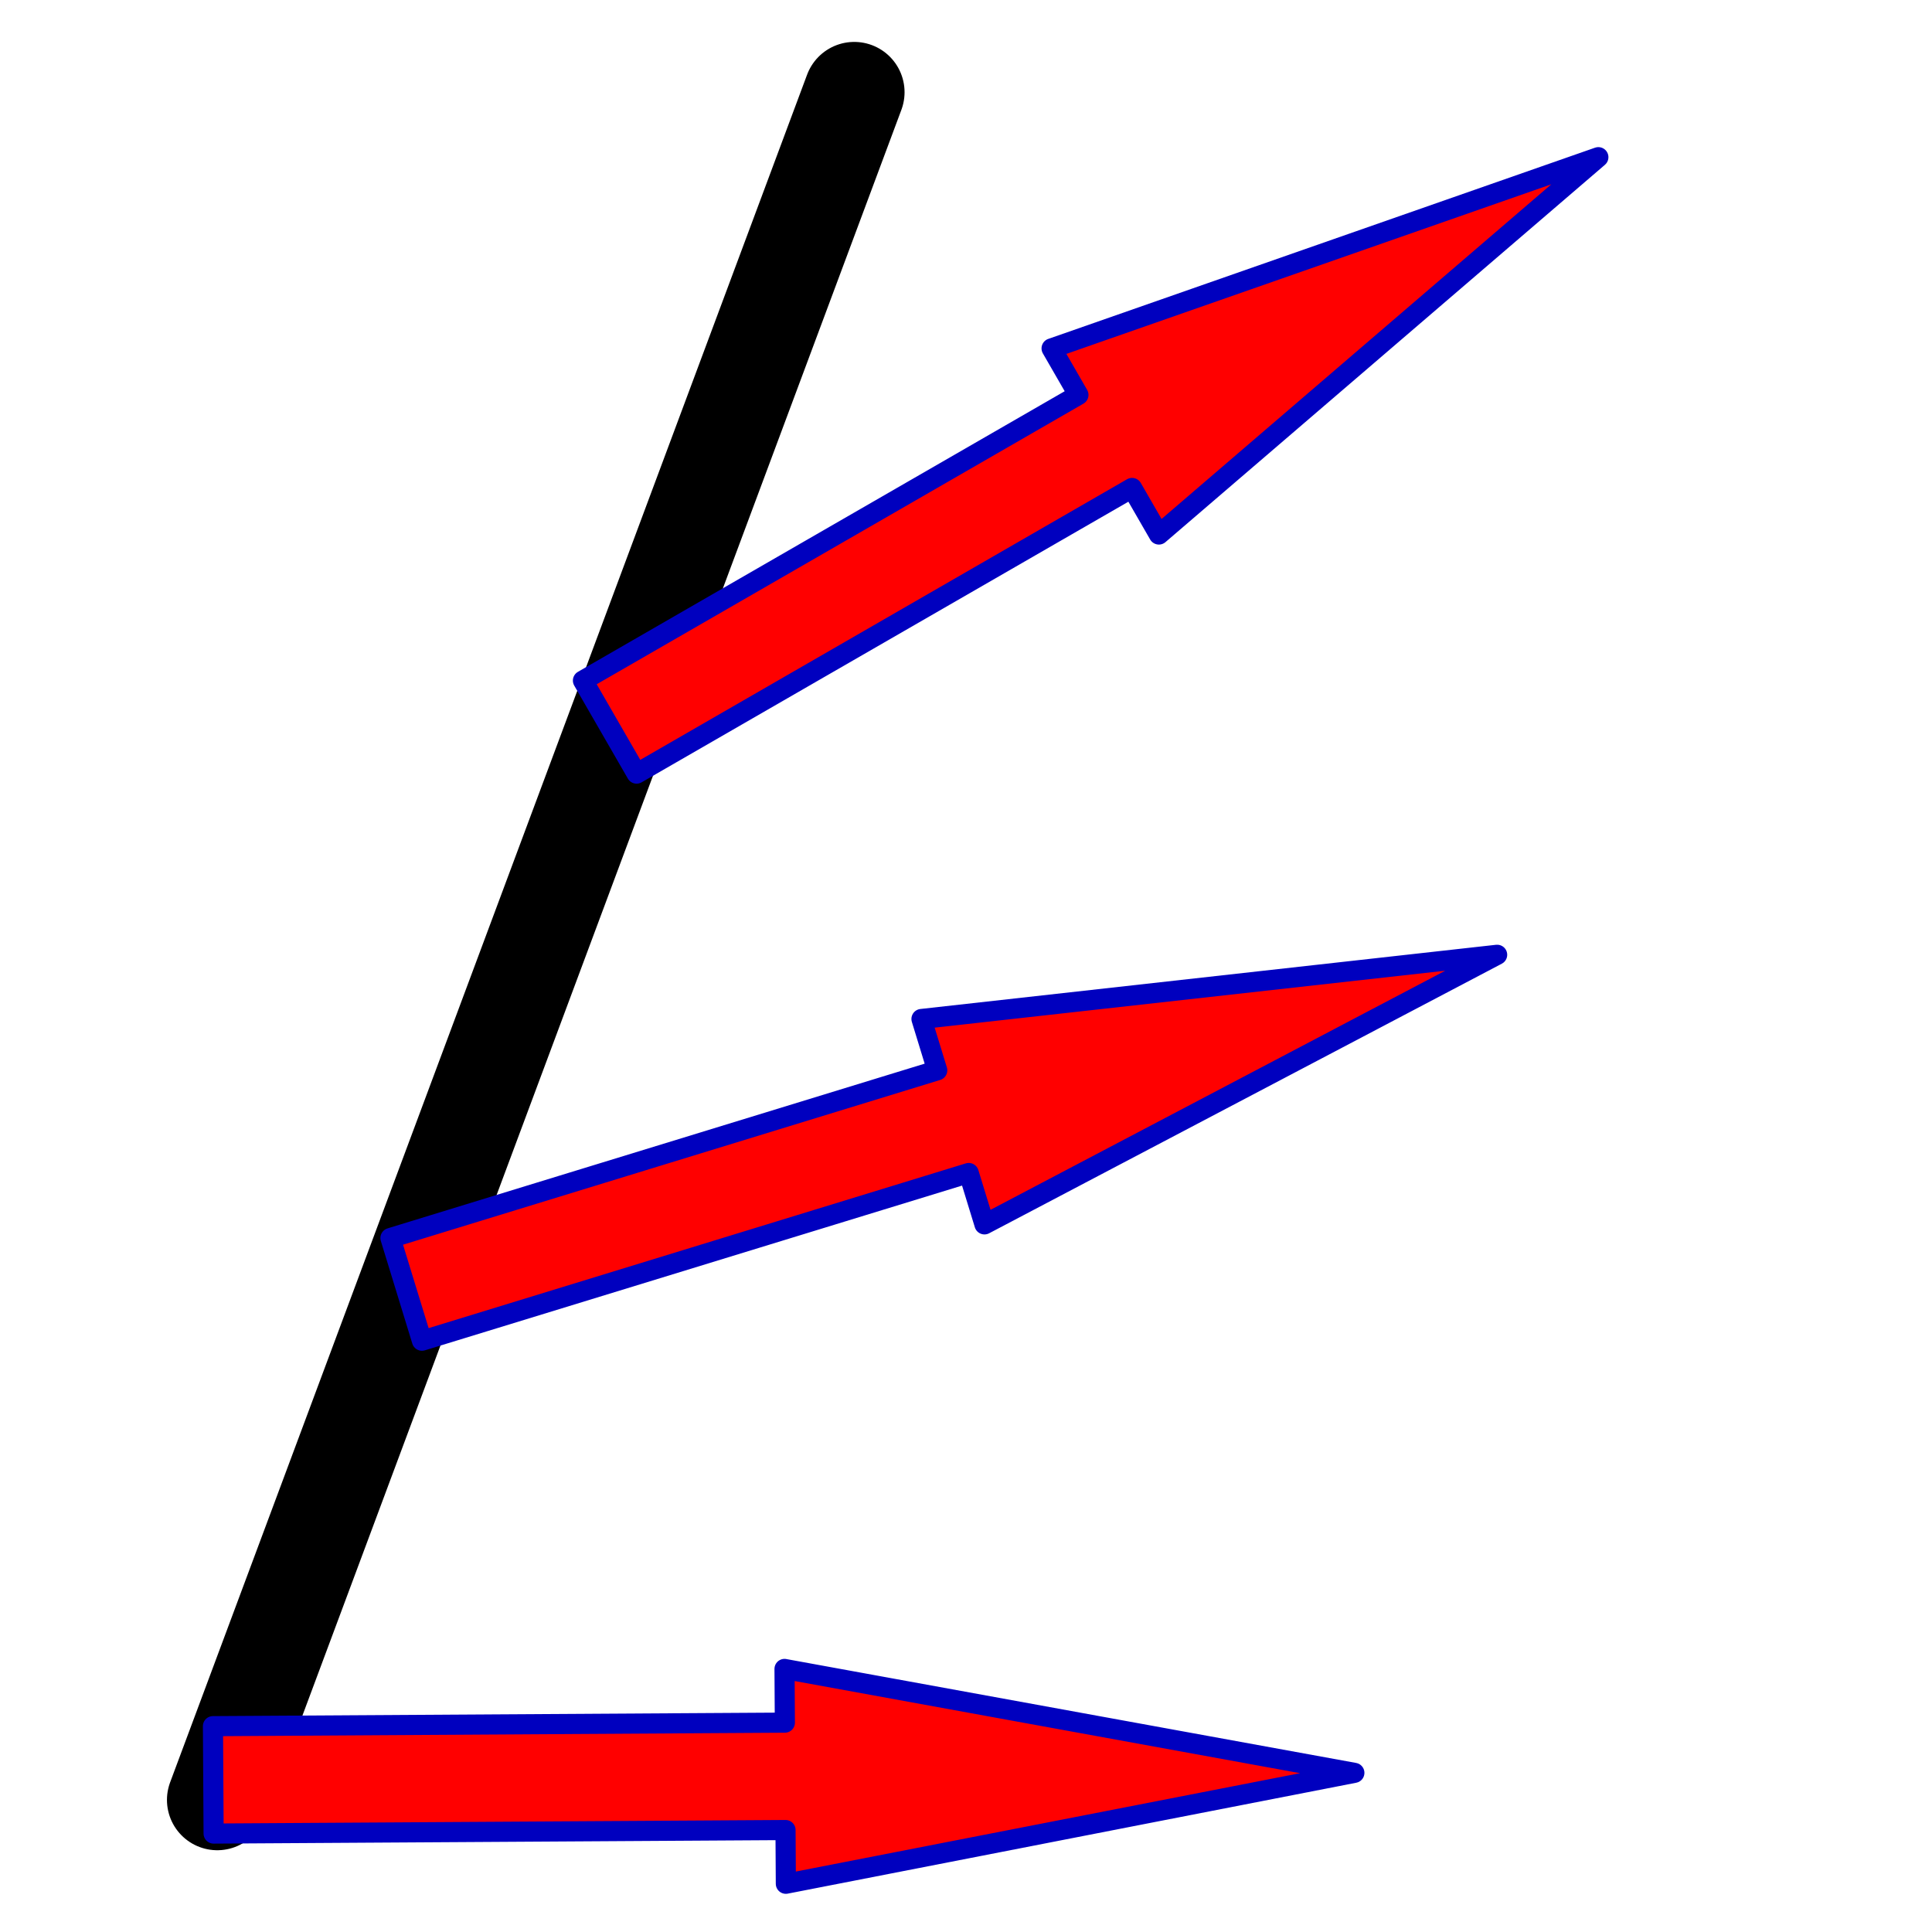
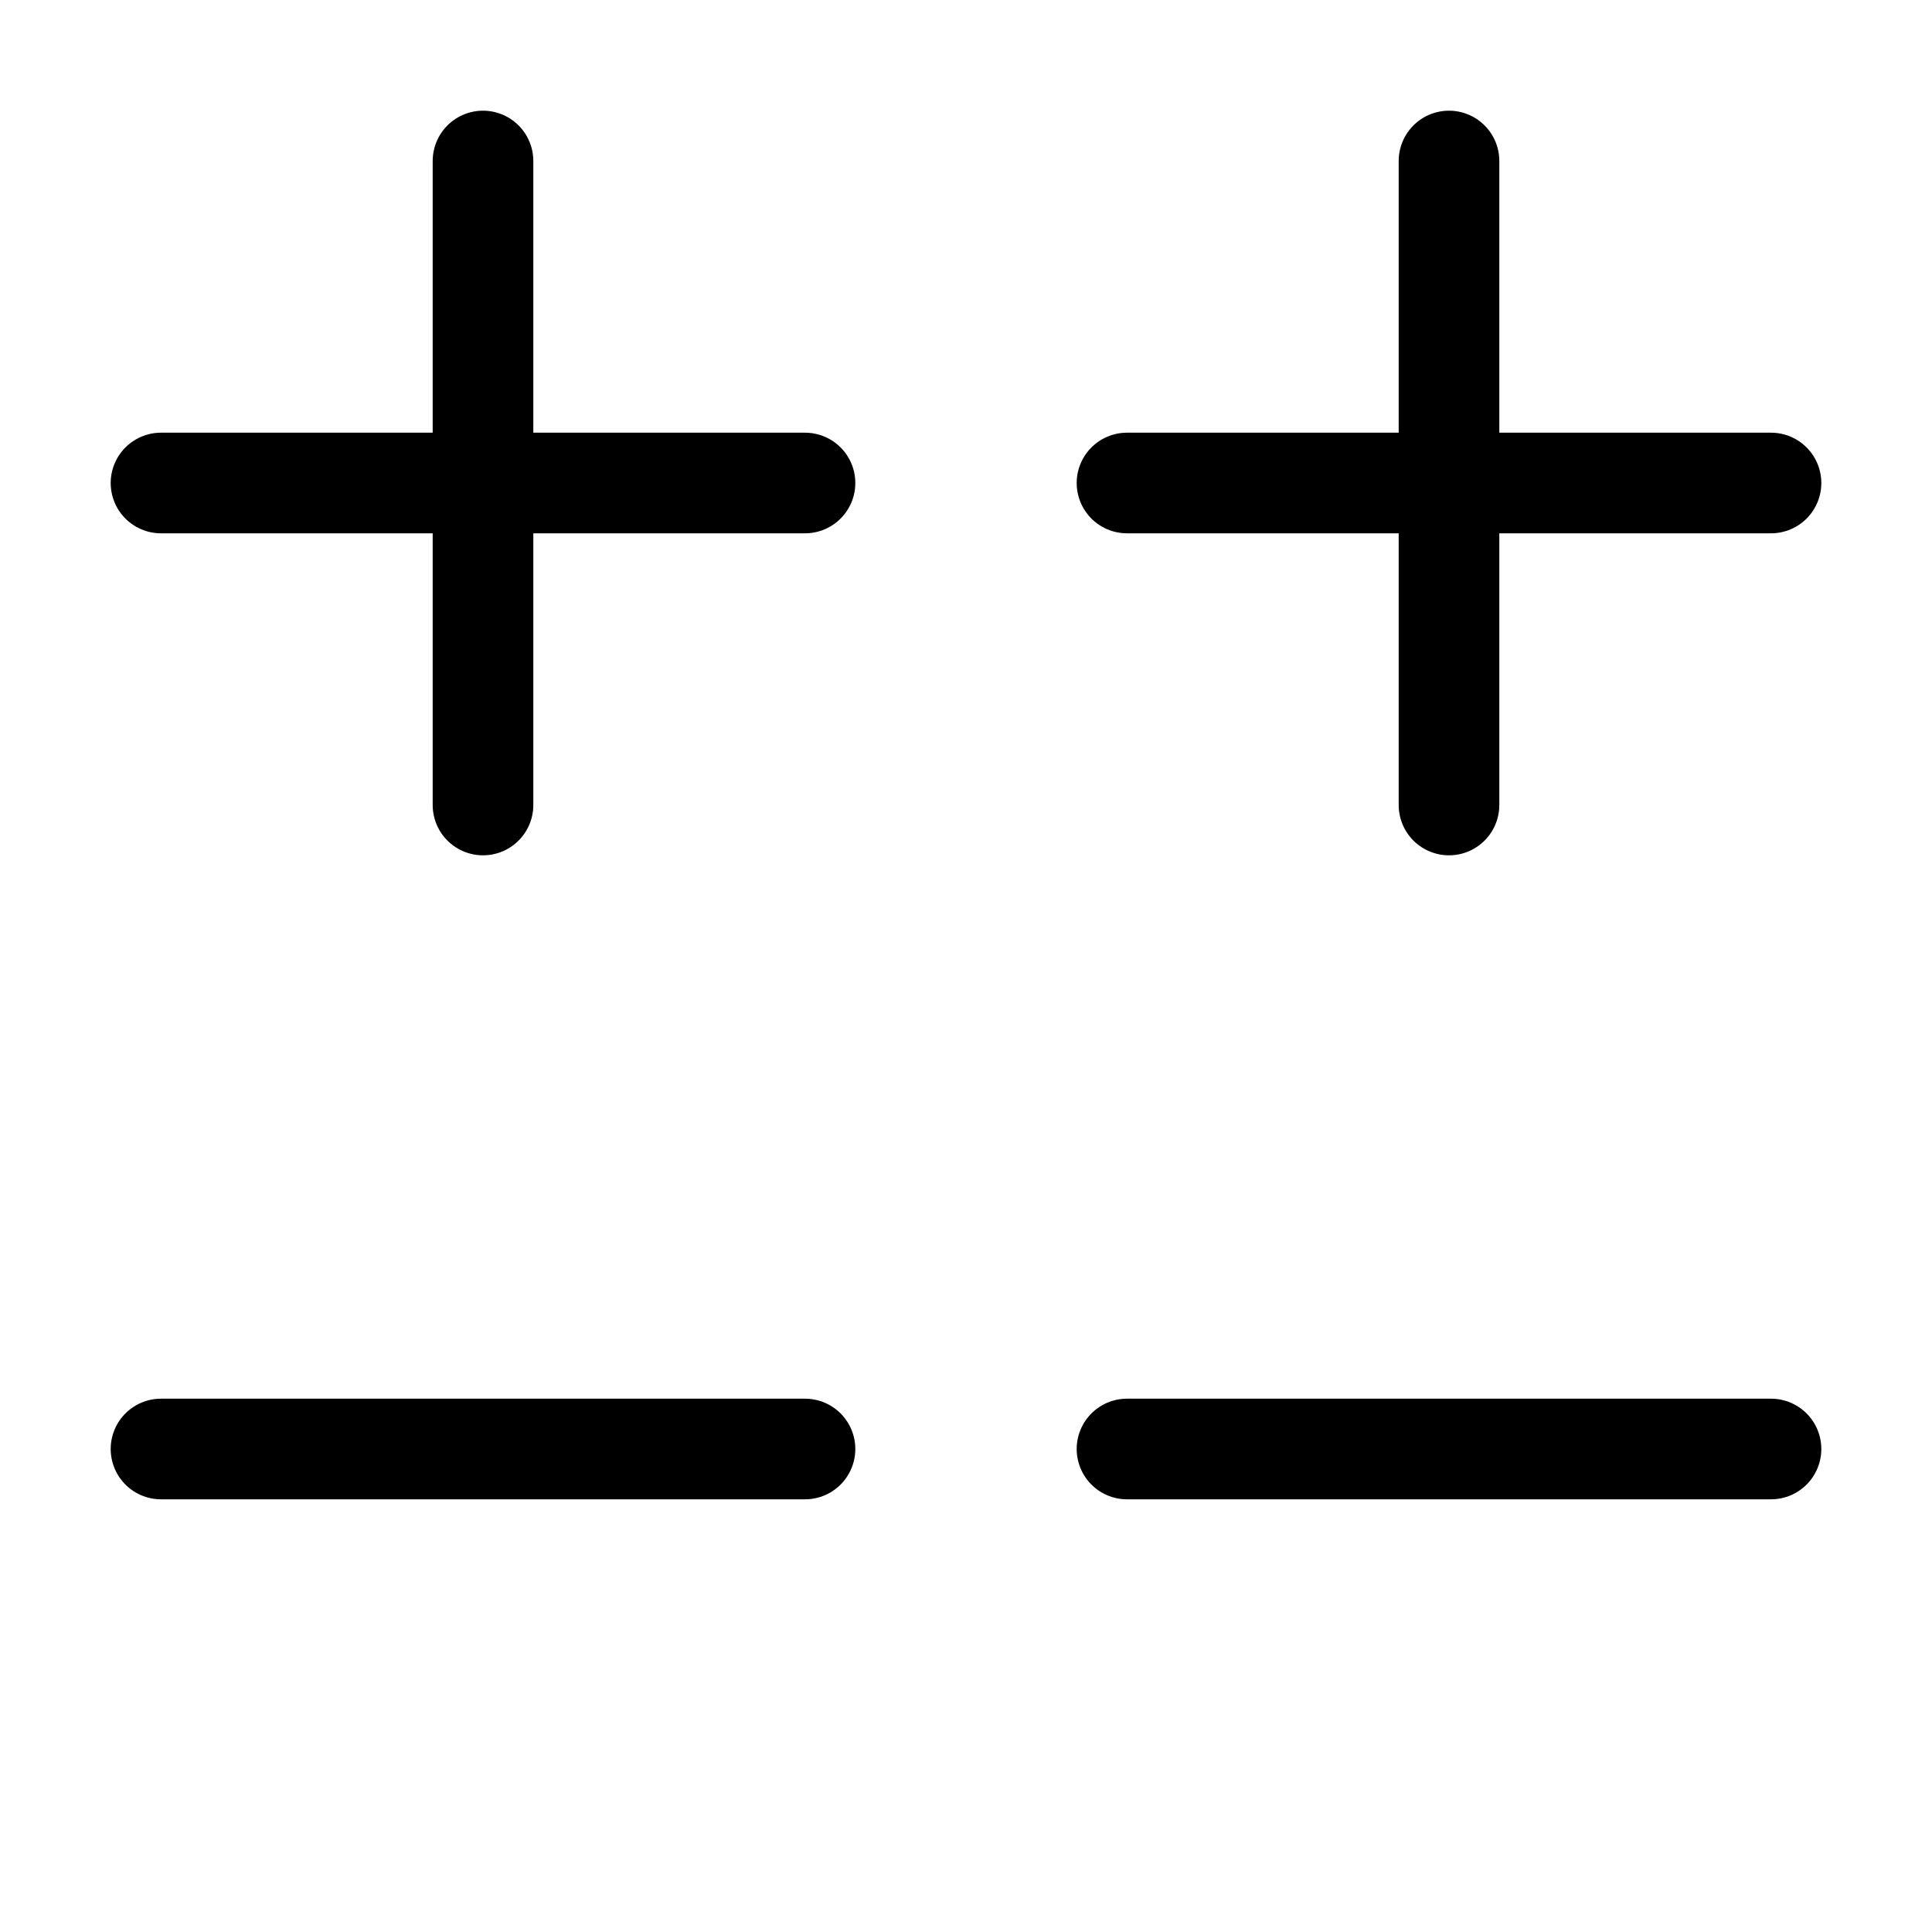
<svg xmlns="http://www.w3.org/2000/svg" width="96" height="96">
  <g>
-     <line stroke="#000000" y2="4.583" x2="42.447" y1="89.437" x1="10.796" stroke-linecap="round" stroke-linejoin="round" stroke-width="5" fill="none" />
-     <path stroke="#0000bf" transform="rotate(60.037 54.8605 21.9702)" d="m49.523,21.902l5.337,-28.282l5.337,28.282l-2.669,0l0,28.418l-5.337,0l0,-28.418l-2.669,0z" stroke-linecap="round" stroke-linejoin="round" fill="#ff0000" />
-     <path stroke="#0000bf" transform="rotate(72.9493 47.2878 55.7566)" d="m41.95,55.688l5.337,-28.282l5.337,28.282l-2.669,0l0,28.418l-5.337,0l0,-28.418l-2.669,0z" stroke-linecap="round" stroke-linejoin="round" fill="#ff0000" />
-     <path stroke="#0000bf" transform="rotate(89.6473 38.9476 88.267)" d="m33.61,88.199l5.337,-28.282l5.337,28.282l-2.669,0l0,28.418l-5.337,0l0,-28.418l-2.669,0z" stroke-linecap="round" stroke-linejoin="round" fill="#ff0000" />
+     <line stroke="#000000" x1="8" y1="24" x2="40" y2="24" stroke-linecap="round" stroke-linejoin="round" stroke-width="5" fill="none" />
+     <line stroke="#000000" x1="24" y1="8" x2="24" y2="40" stroke-linecap="round" stroke-linejoin="round" stroke-width="5" fill="none" />
+     <line stroke="#000000" x1="56" y1="24" x2="88" y2="24" stroke-linecap="round" stroke-linejoin="round" stroke-width="5" fill="none" />
+     <line stroke="#000000" x1="72" y1="8" x2="72" y2="40" stroke-linecap="round" stroke-linejoin="round" stroke-width="5" fill="none" />
+     <line stroke="#000000" x1="8" y1="72" x2="40" y2="72" stroke-linecap="round" stroke-linejoin="round" stroke-width="5" fill="none" />
+     <line stroke="#000000" x1="56" y1="72" x2="88" y2="72" stroke-linecap="round" stroke-linejoin="round" stroke-width="5" fill="none" />
  </g>
</svg>
